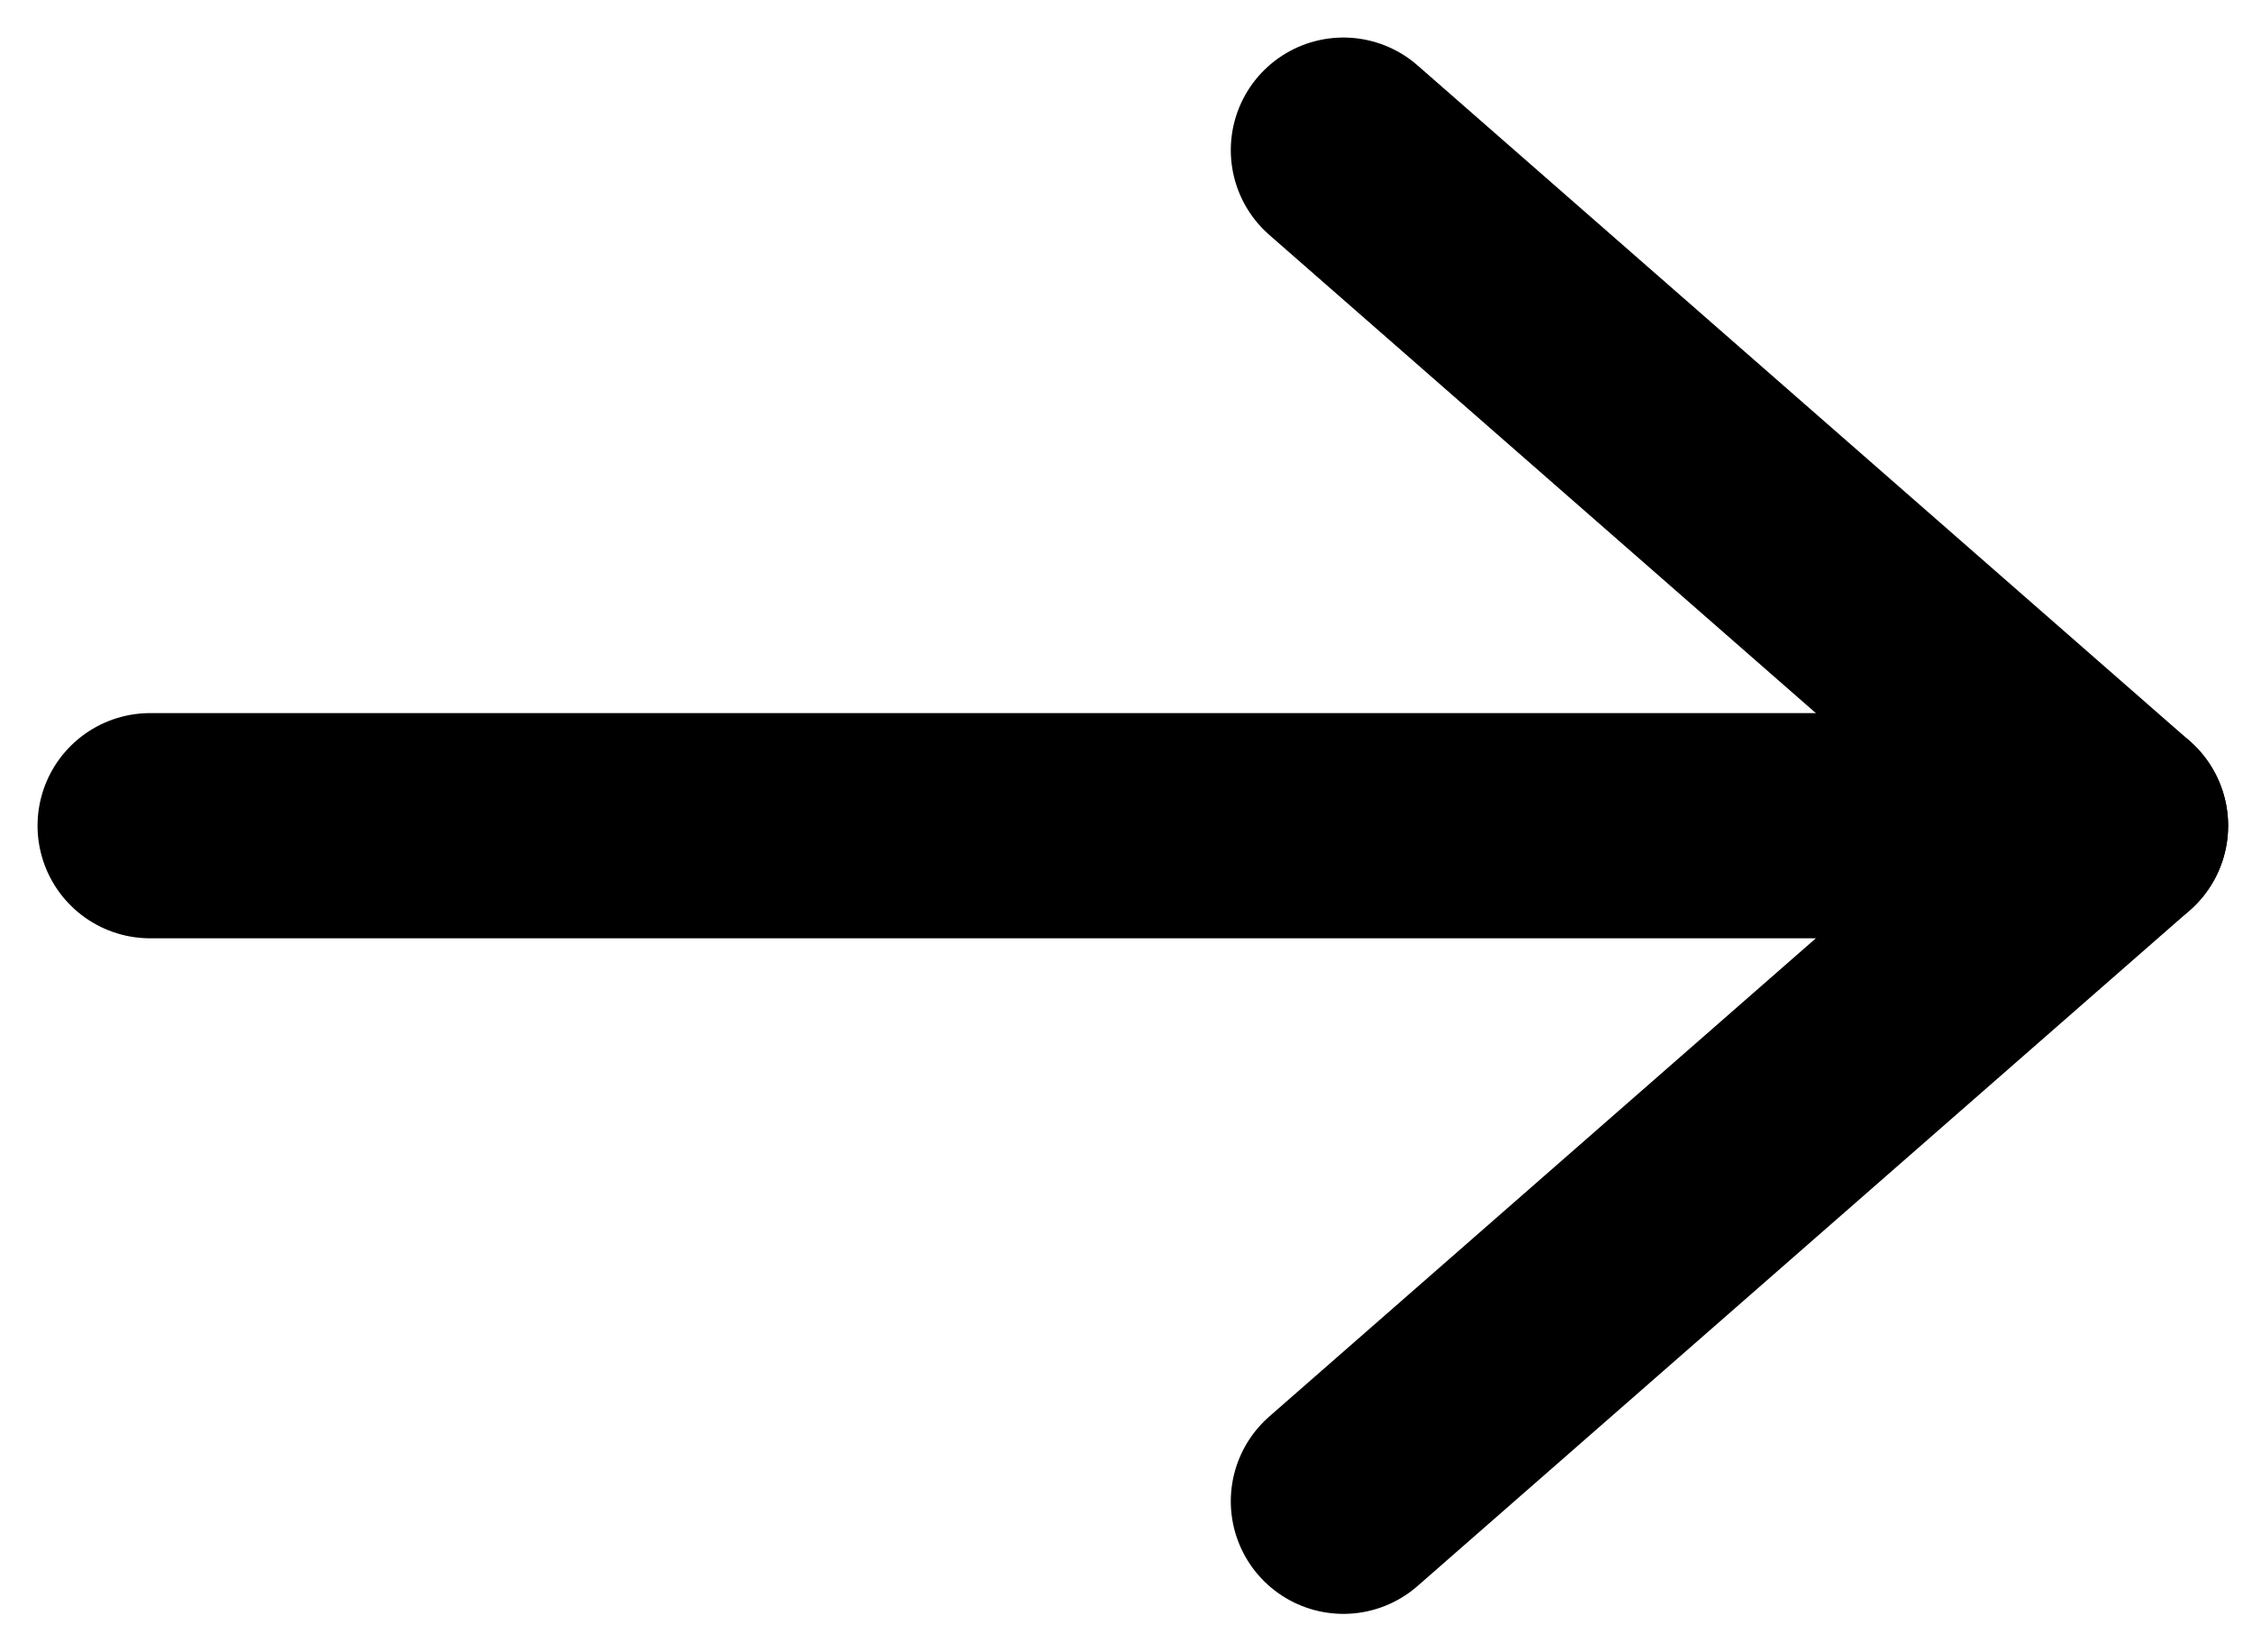
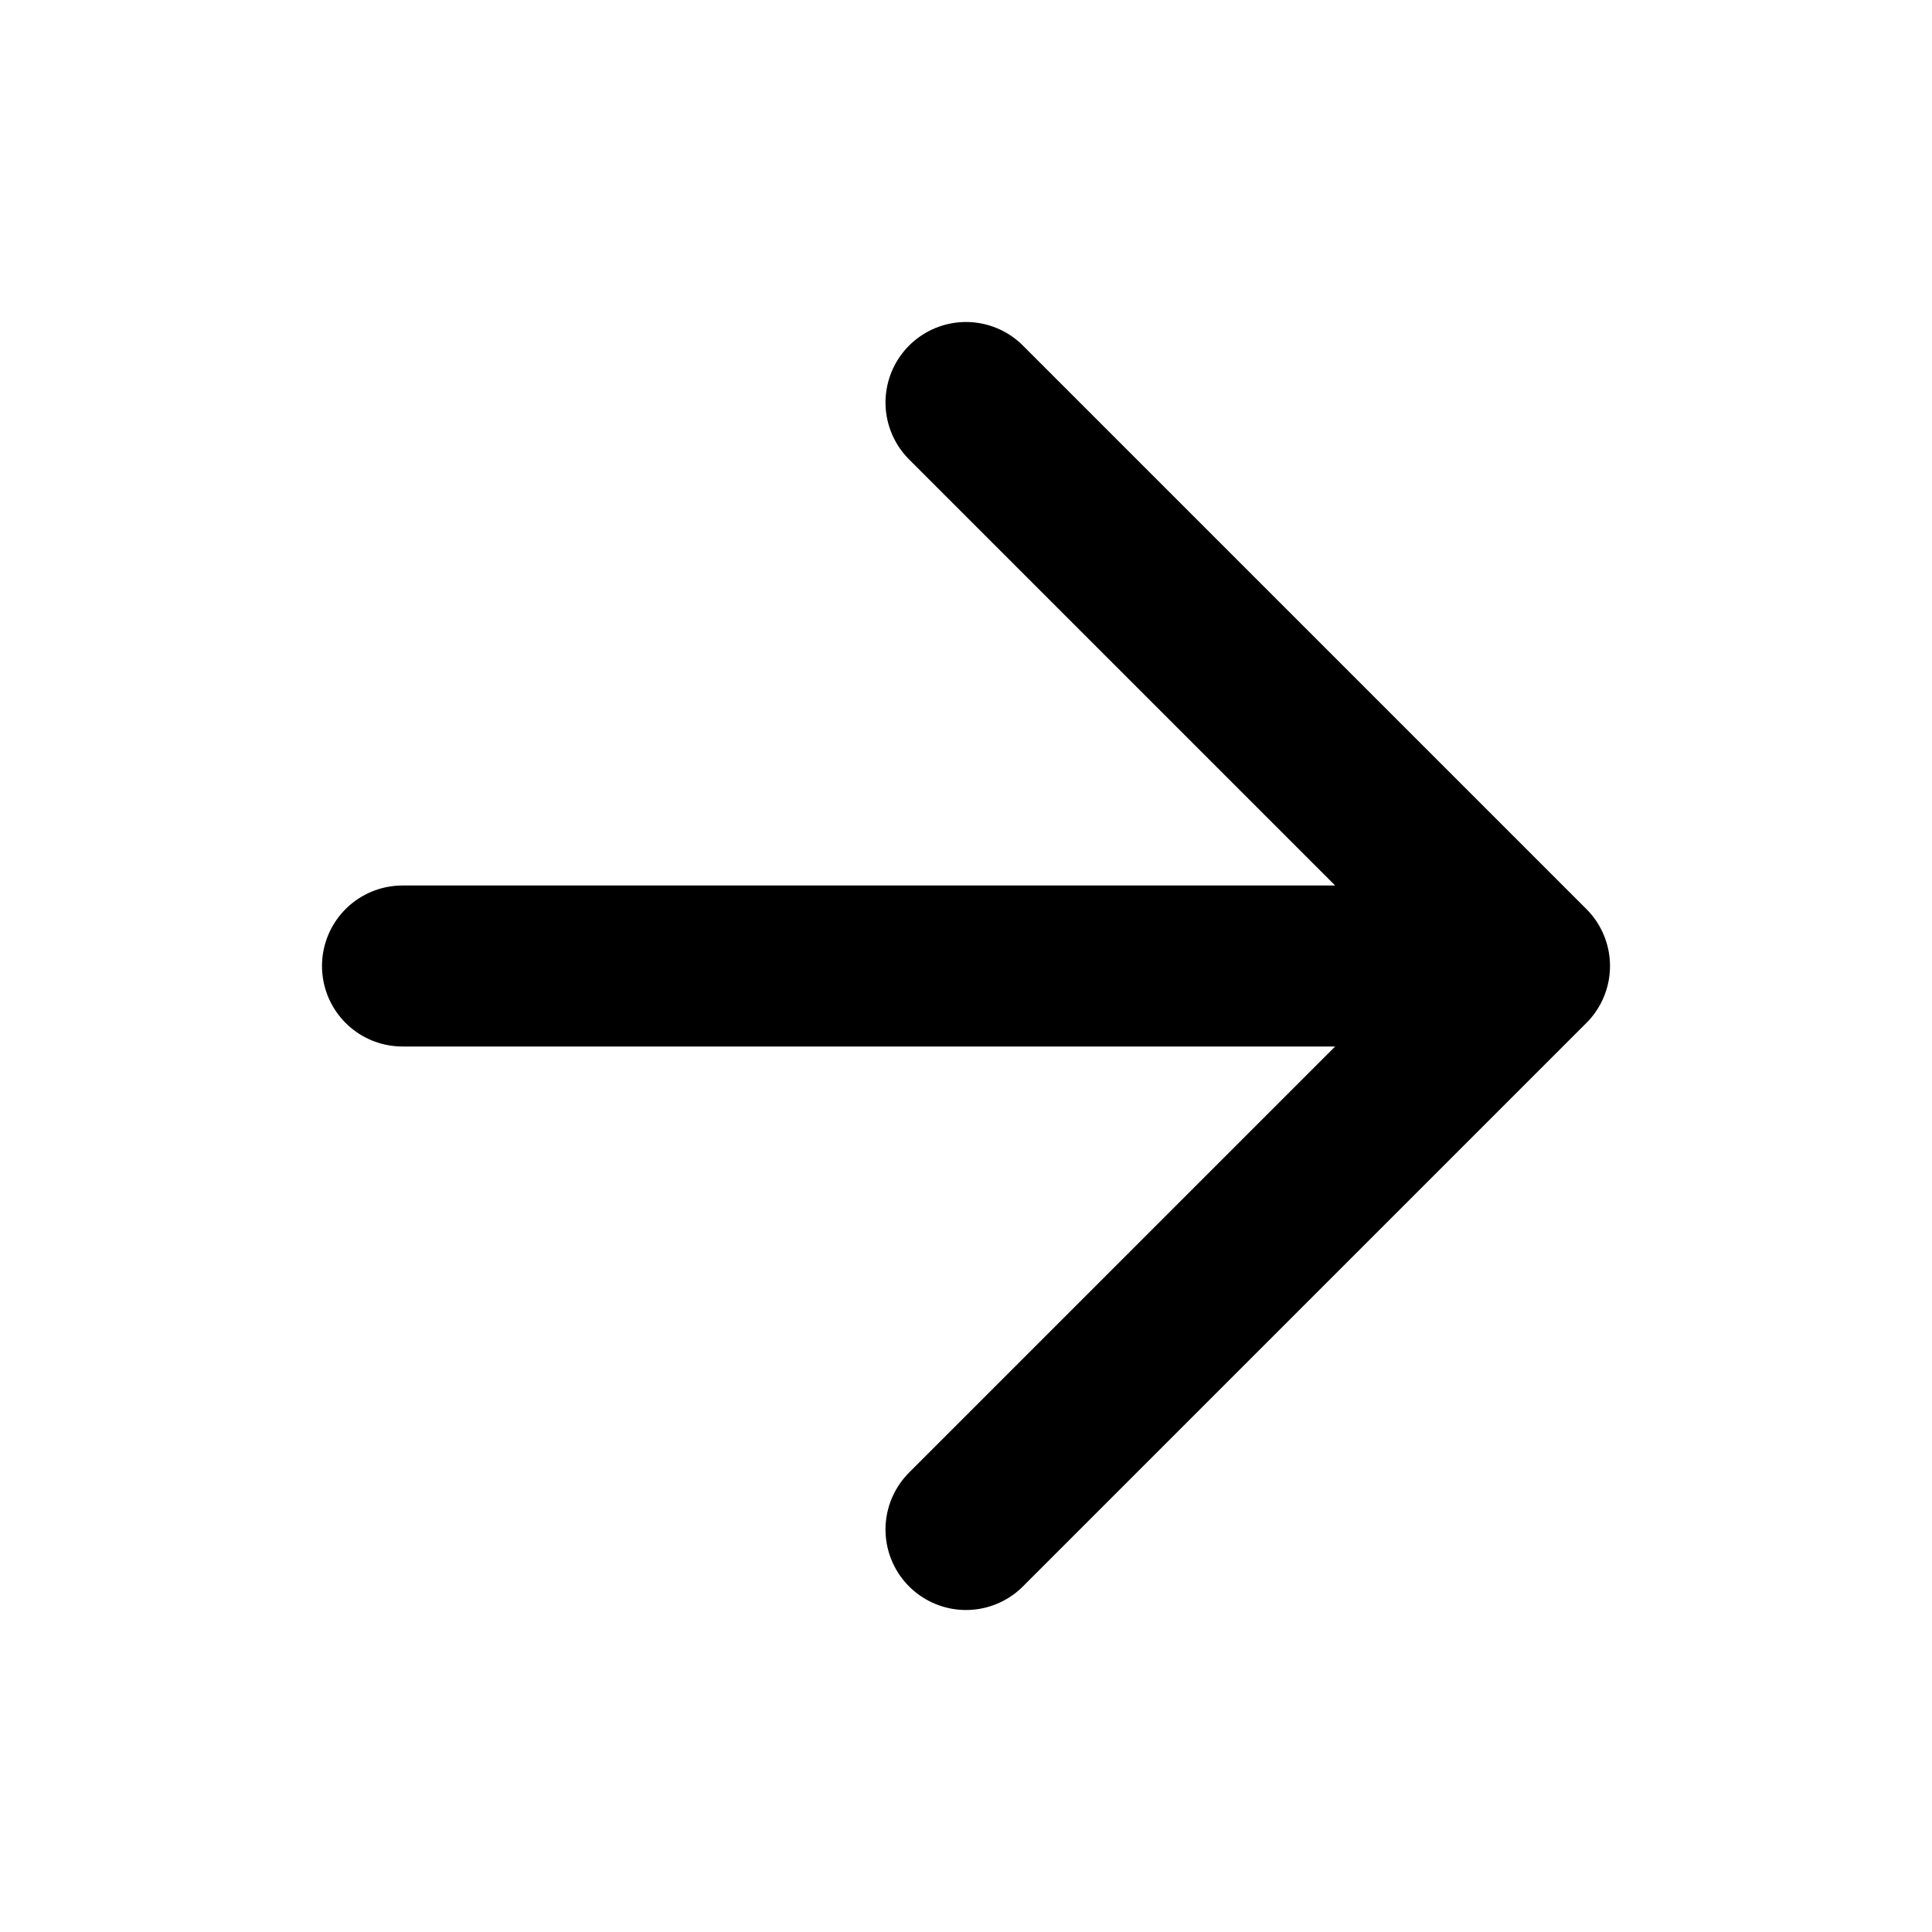
- <svg xmlns="http://www.w3.org/2000/svg" width="15" height="11" viewBox="0 0 15 11" fill="none">
-   <path d="M1 5.5L14.091 5.5" stroke="#000" stroke-width="1.5" stroke-linecap="round" stroke-linejoin="round" />
-   <path d="M8.948 1L14.091 5.5L8.948 10" stroke="#000" stroke-width="1.5" stroke-linecap="round" stroke-linejoin="round" />
+ <svg xmlns="http://www.w3.org/2000/svg" width="24" height="24" viewBox="0 0 24 24" fill="none">
+   <path d="M5 12H19M19 12L12 5M19 12L12 19" stroke="currentColor" stroke-width="2" stroke-linecap="round" stroke-linejoin="round" />
</svg>
